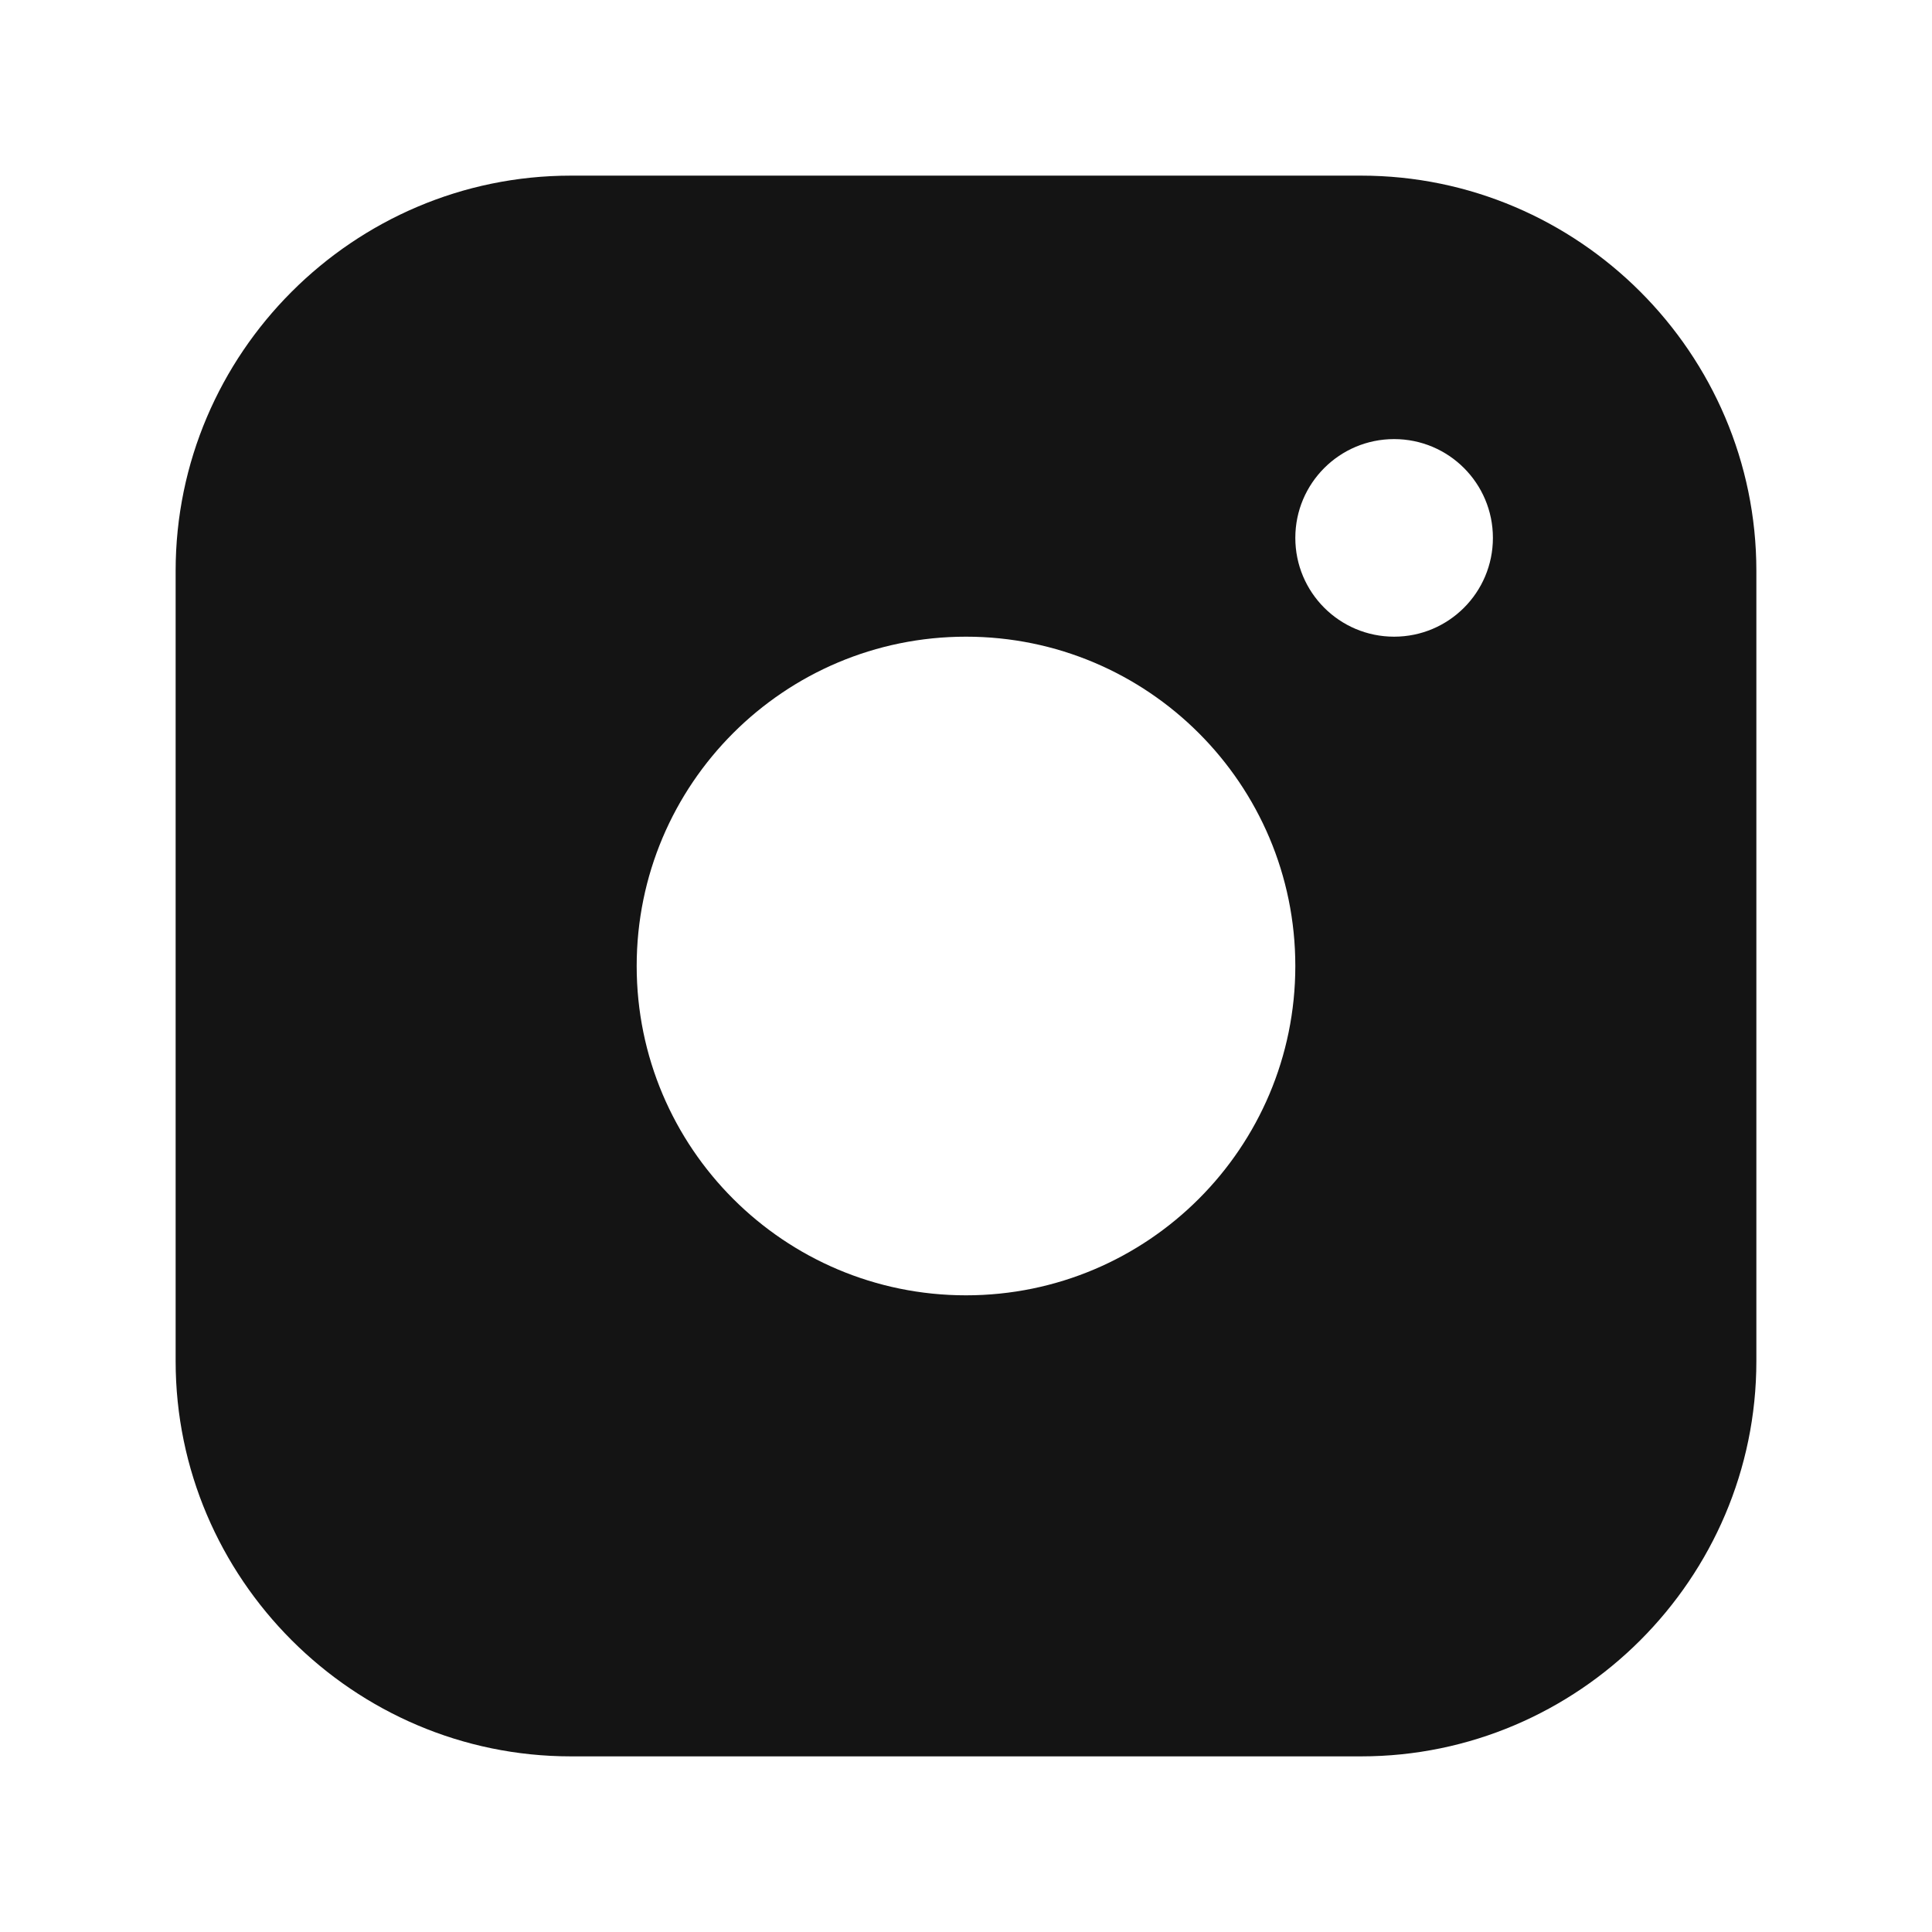
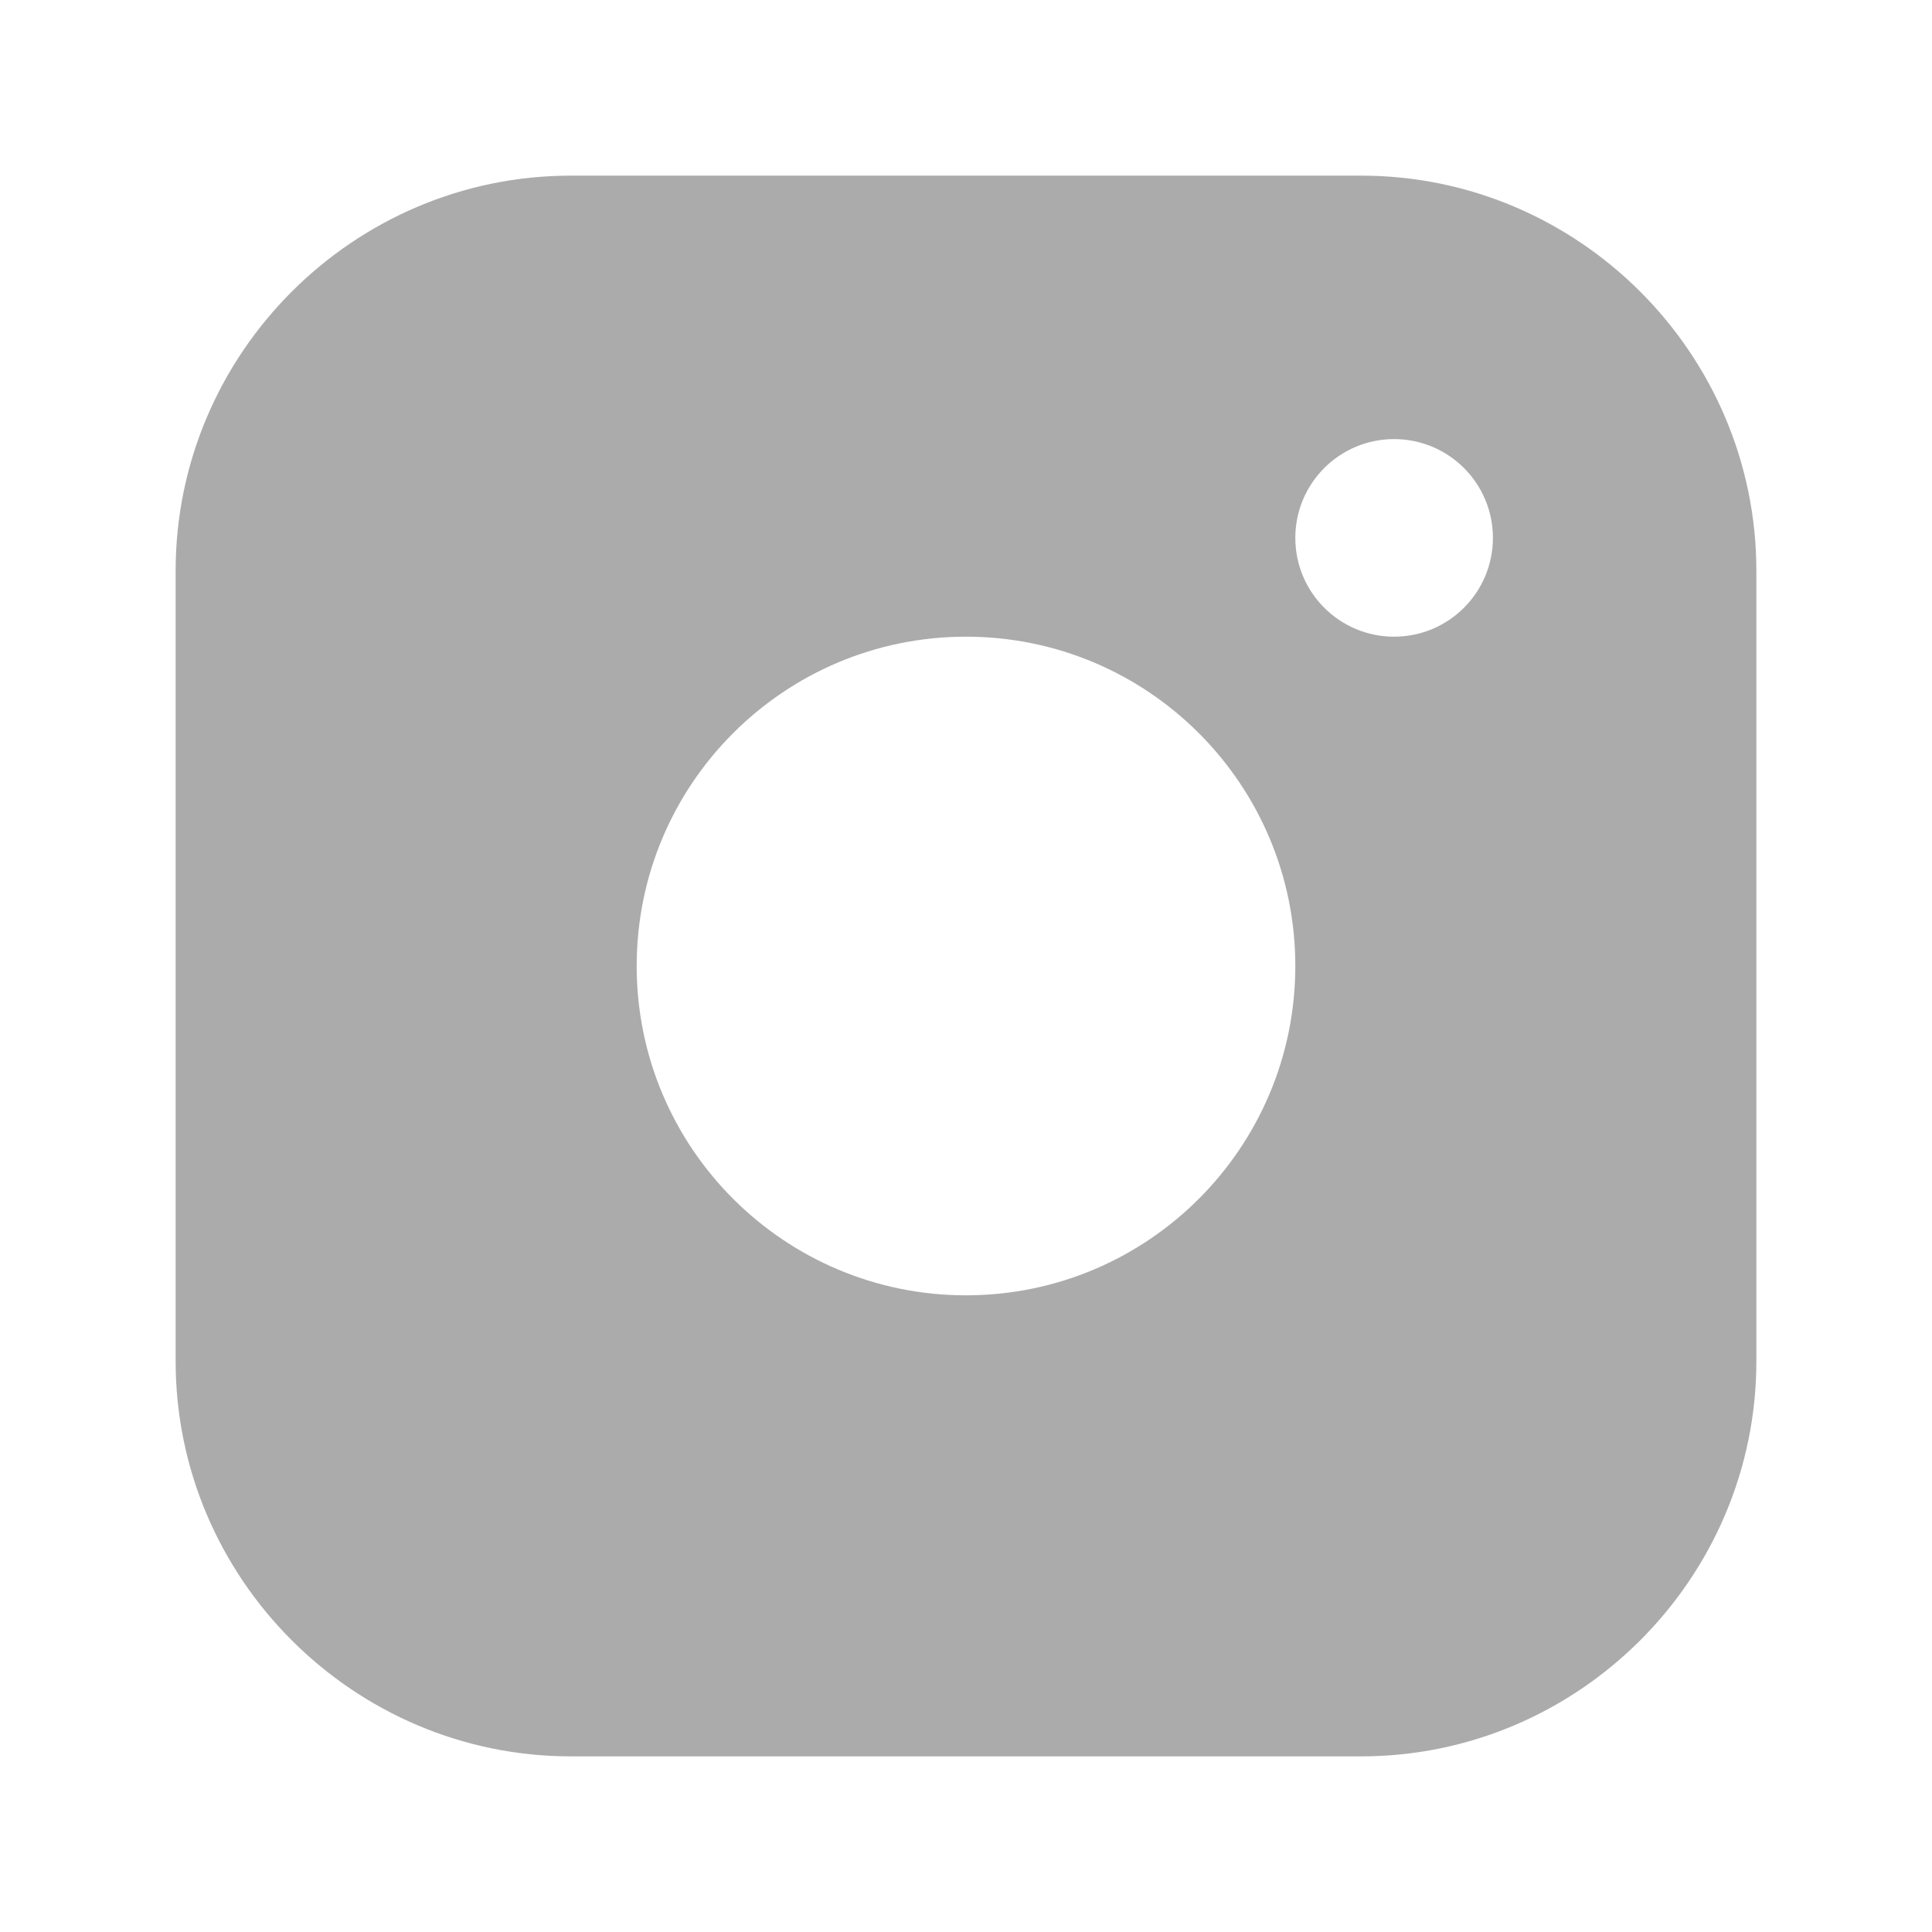
<svg xmlns="http://www.w3.org/2000/svg" width="22" height="22" viewBox="0 0 22 22" fill="none">
-   <path fill-rule="evenodd" clip-rule="evenodd" d="M15.5 2H6.5C4.025 2 2 4.024 2 6.5V15.5C2 17.975 4.025 20 6.5 20H15.5C17.975 20 20 17.975 20 15.5V6.5C20 4.024 17.975 2 15.5 2ZM11 14.75C8.929 14.75 7.25 13.07 7.25 11C7.25 8.929 8.929 7.25 11 7.25C13.07 7.25 14.75 8.929 14.75 11C14.75 13.07 13.07 14.75 11 14.75ZM14.75 6.125C14.75 6.746 15.253 7.25 15.875 7.25C16.497 7.25 17 6.746 17 6.125C17 5.504 16.497 5 15.875 5C15.253 5 14.75 5.504 14.75 6.125Z" fill="#141414" />
+   <path fill-rule="evenodd" clip-rule="evenodd" d="M15.5 2H6.5C4.025 2 2 4.024 2 6.5V15.5C2 17.975 4.025 20 6.5 20H15.5C17.975 20 20 17.975 20 15.5V6.5C20 4.024 17.975 2 15.5 2ZM11 14.75C8.929 14.75 7.25 13.07 7.25 11C7.25 8.929 8.929 7.25 11 7.25C13.07 7.25 14.75 8.929 14.75 11C14.75 13.07 13.07 14.75 11 14.75ZM14.75 6.125C14.75 6.746 15.253 7.25 15.875 7.25C16.497 7.25 17 6.746 17 6.125C17 5.504 16.497 5 15.875 5C15.253 5 14.75 5.504 14.75 6.125Z" fill="#ACABAB" />
</svg>
